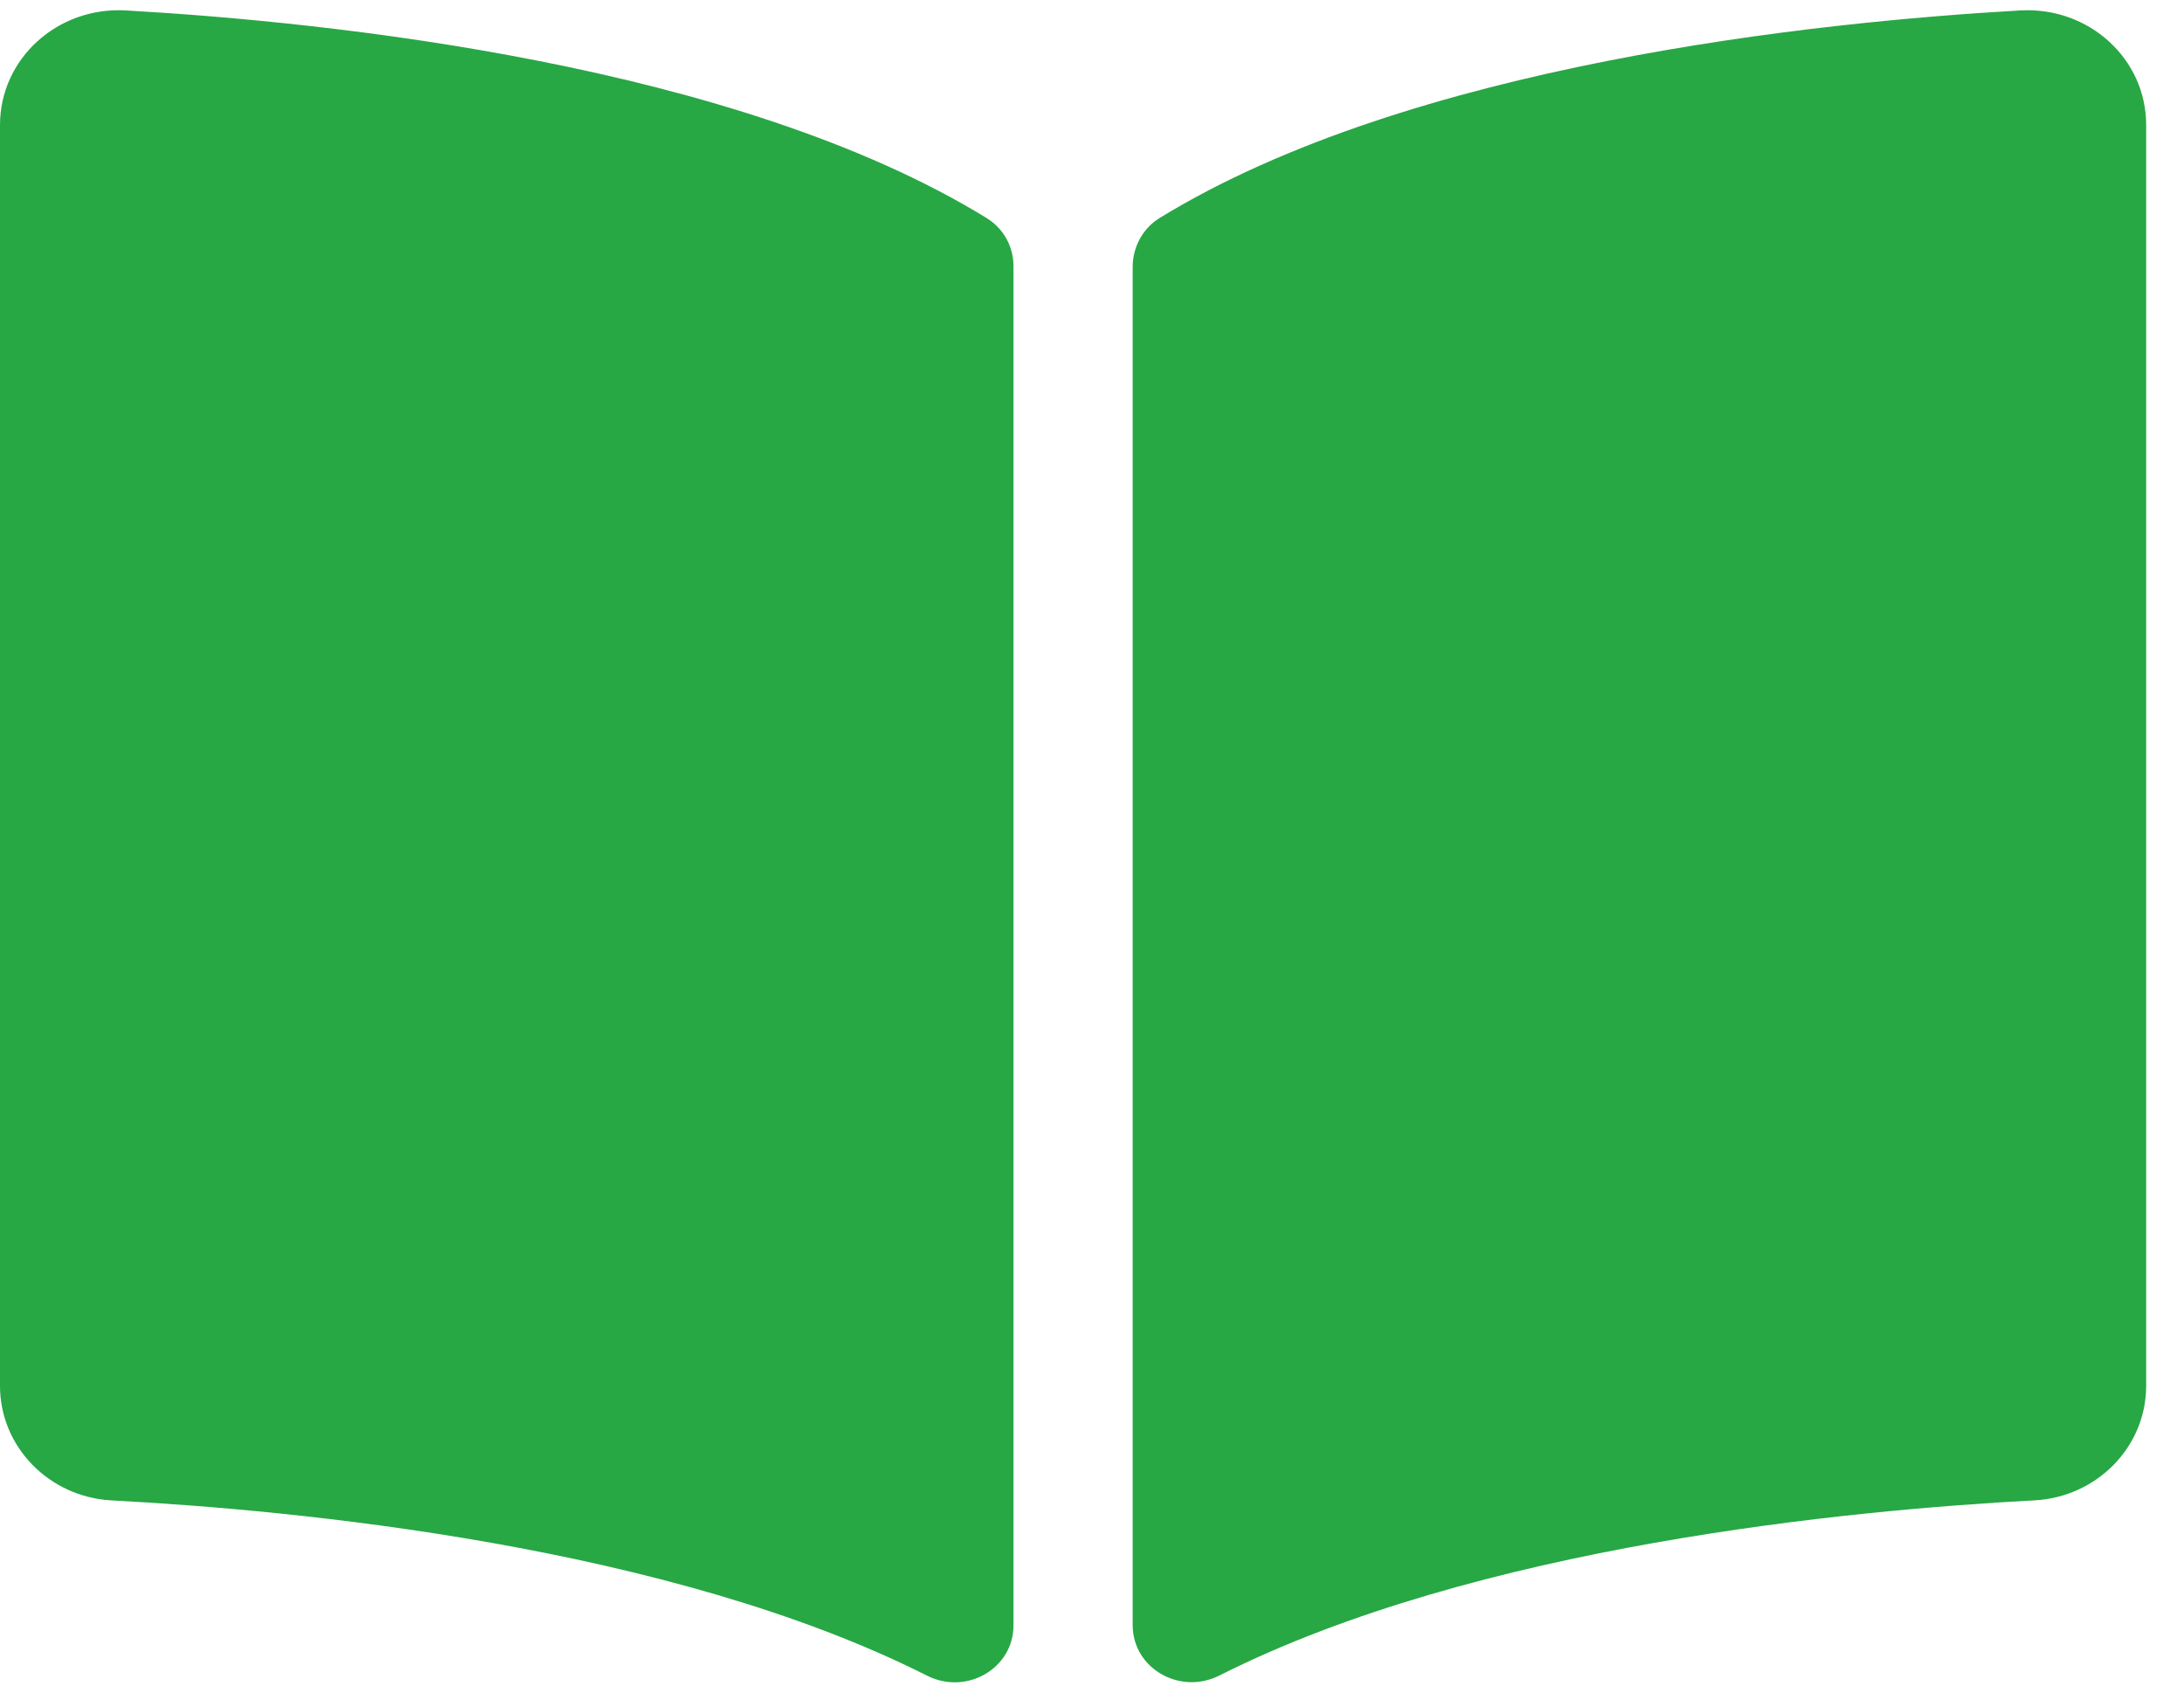
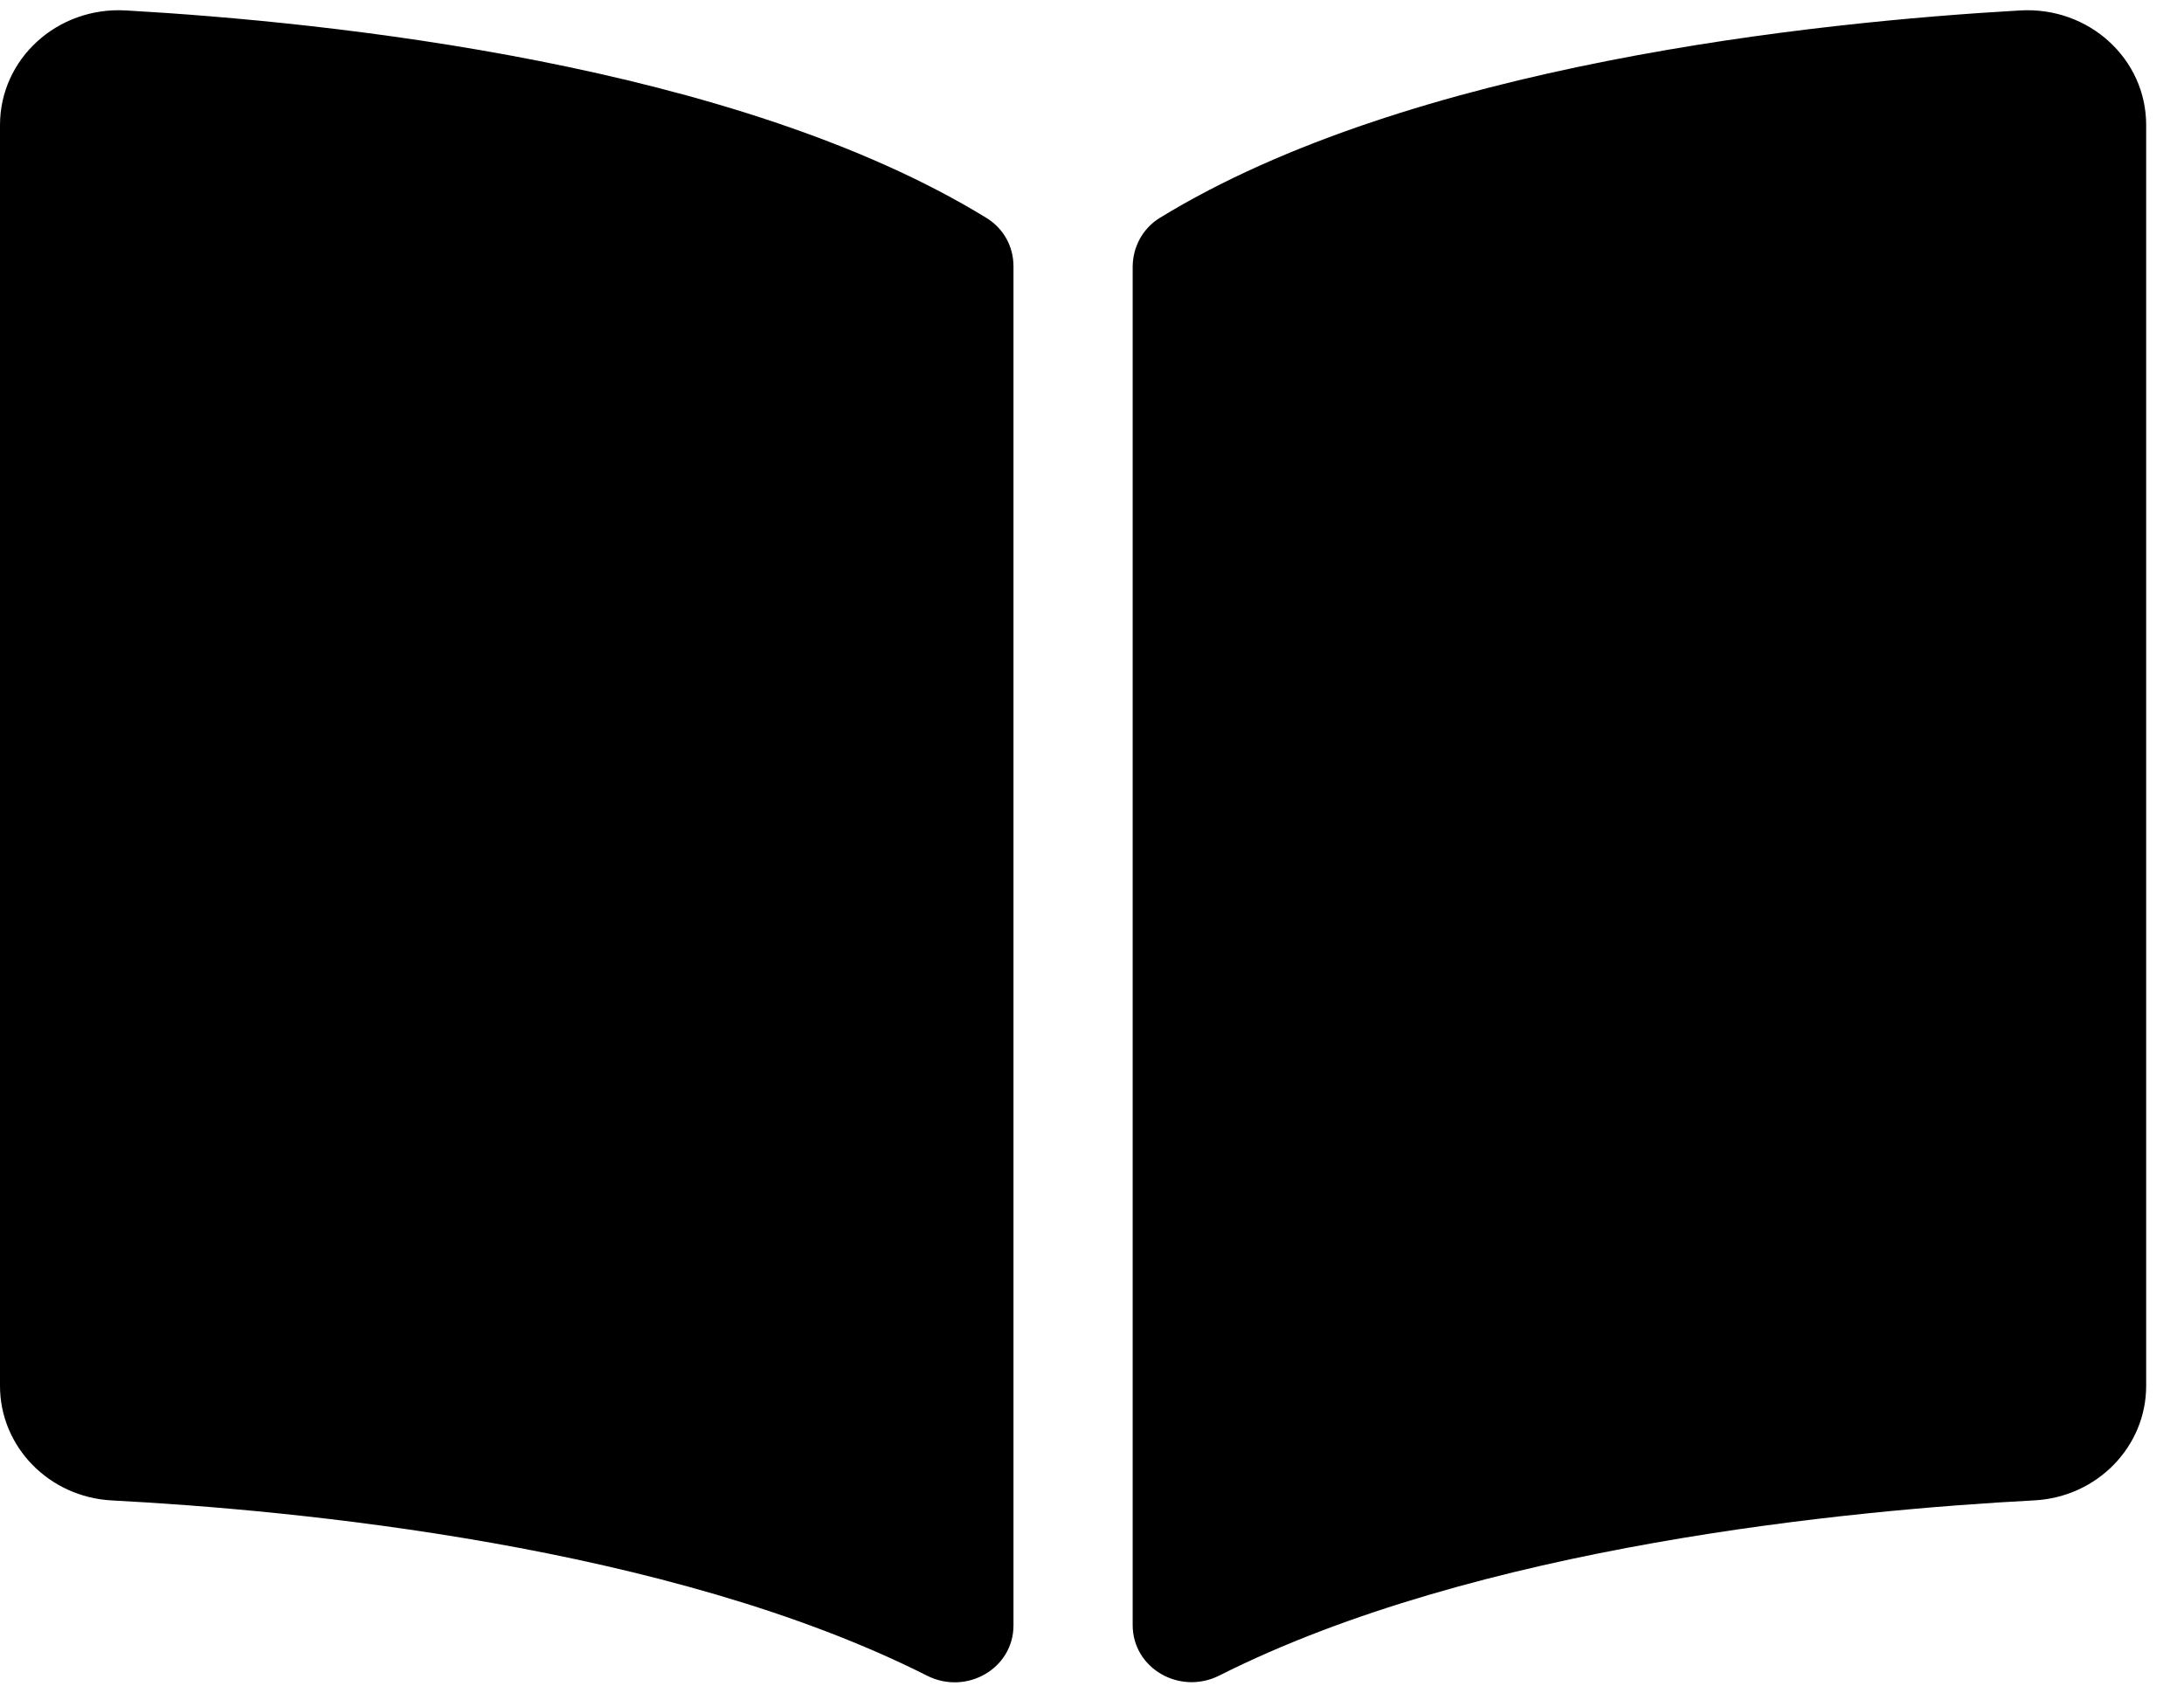
- <svg xmlns="http://www.w3.org/2000/svg" width="40" height="31" viewBox="0 0 40 31" fill="none">
-   <path d="M37.002 0.191C33.263 0.404 25.83 1.177 21.241 3.991C20.924 4.185 20.745 4.53 20.745 4.891V29.765C20.745 30.555 21.607 31.054 22.334 30.687C27.055 28.307 33.882 27.658 37.258 27.48C38.411 27.419 39.307 26.494 39.307 25.384V2.29C39.308 1.079 38.26 0.12 37.002 0.191ZM18.066 3.991C13.478 1.177 6.045 0.404 2.305 0.191C1.048 0.12 0 1.079 0 2.29V25.385C0 26.495 0.896 27.421 2.049 27.481C5.426 27.658 12.257 28.308 16.978 30.69C17.703 31.056 18.562 30.558 18.562 29.77V4.879C18.562 4.517 18.383 4.186 18.066 3.991Z" fill="#28A745" />
+ <svg xmlns="http://www.w3.org/2000/svg" aria-hidden="true" viewBox="0 0 40 31">
+   <path d="M37.002 0.191C33.263 0.404 25.83 1.177 21.241 3.991C20.924 4.185 20.745 4.53 20.745 4.891V29.765C20.745 30.555 21.607 31.054 22.334 30.687C27.055 28.307 33.882 27.658 37.258 27.48C38.411 27.419 39.307 26.494 39.307 25.384V2.29C39.308 1.079 38.26 0.12 37.002 0.191ZM18.066 3.991C13.478 1.177 6.045 0.404 2.305 0.191C1.048 0.12 0 1.079 0 2.29V25.385C0 26.495 0.896 27.421 2.049 27.481C5.426 27.658 12.257 28.308 16.978 30.69C17.703 31.056 18.562 30.558 18.562 29.77V4.879C18.562 4.517 18.383 4.186 18.066 3.991Z" />
</svg>
